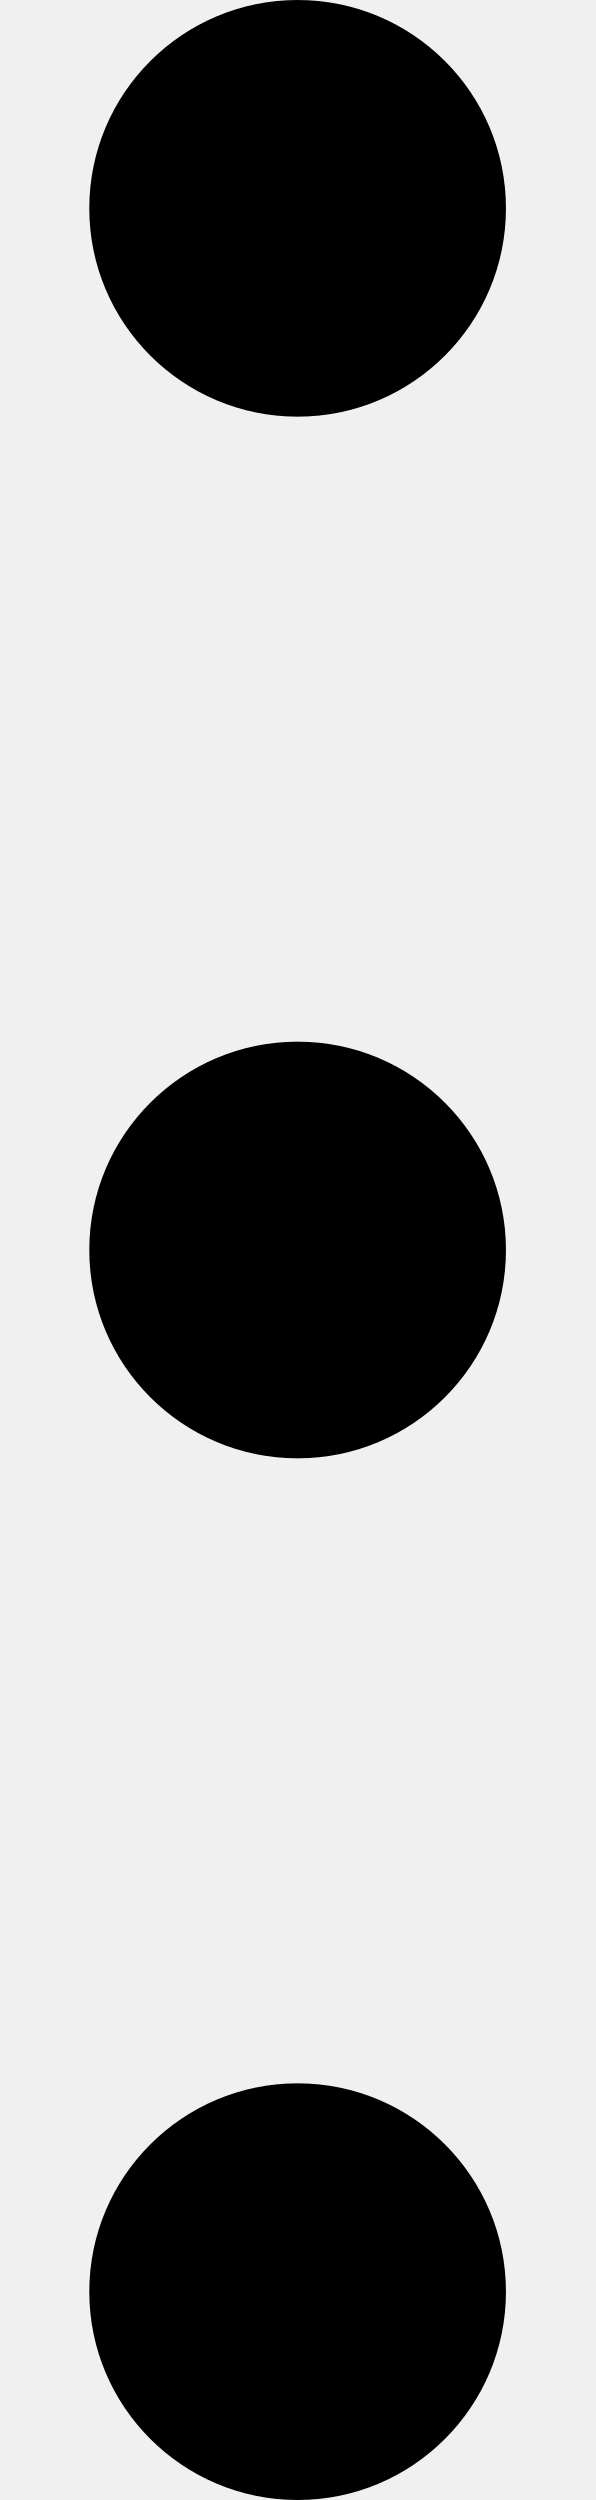
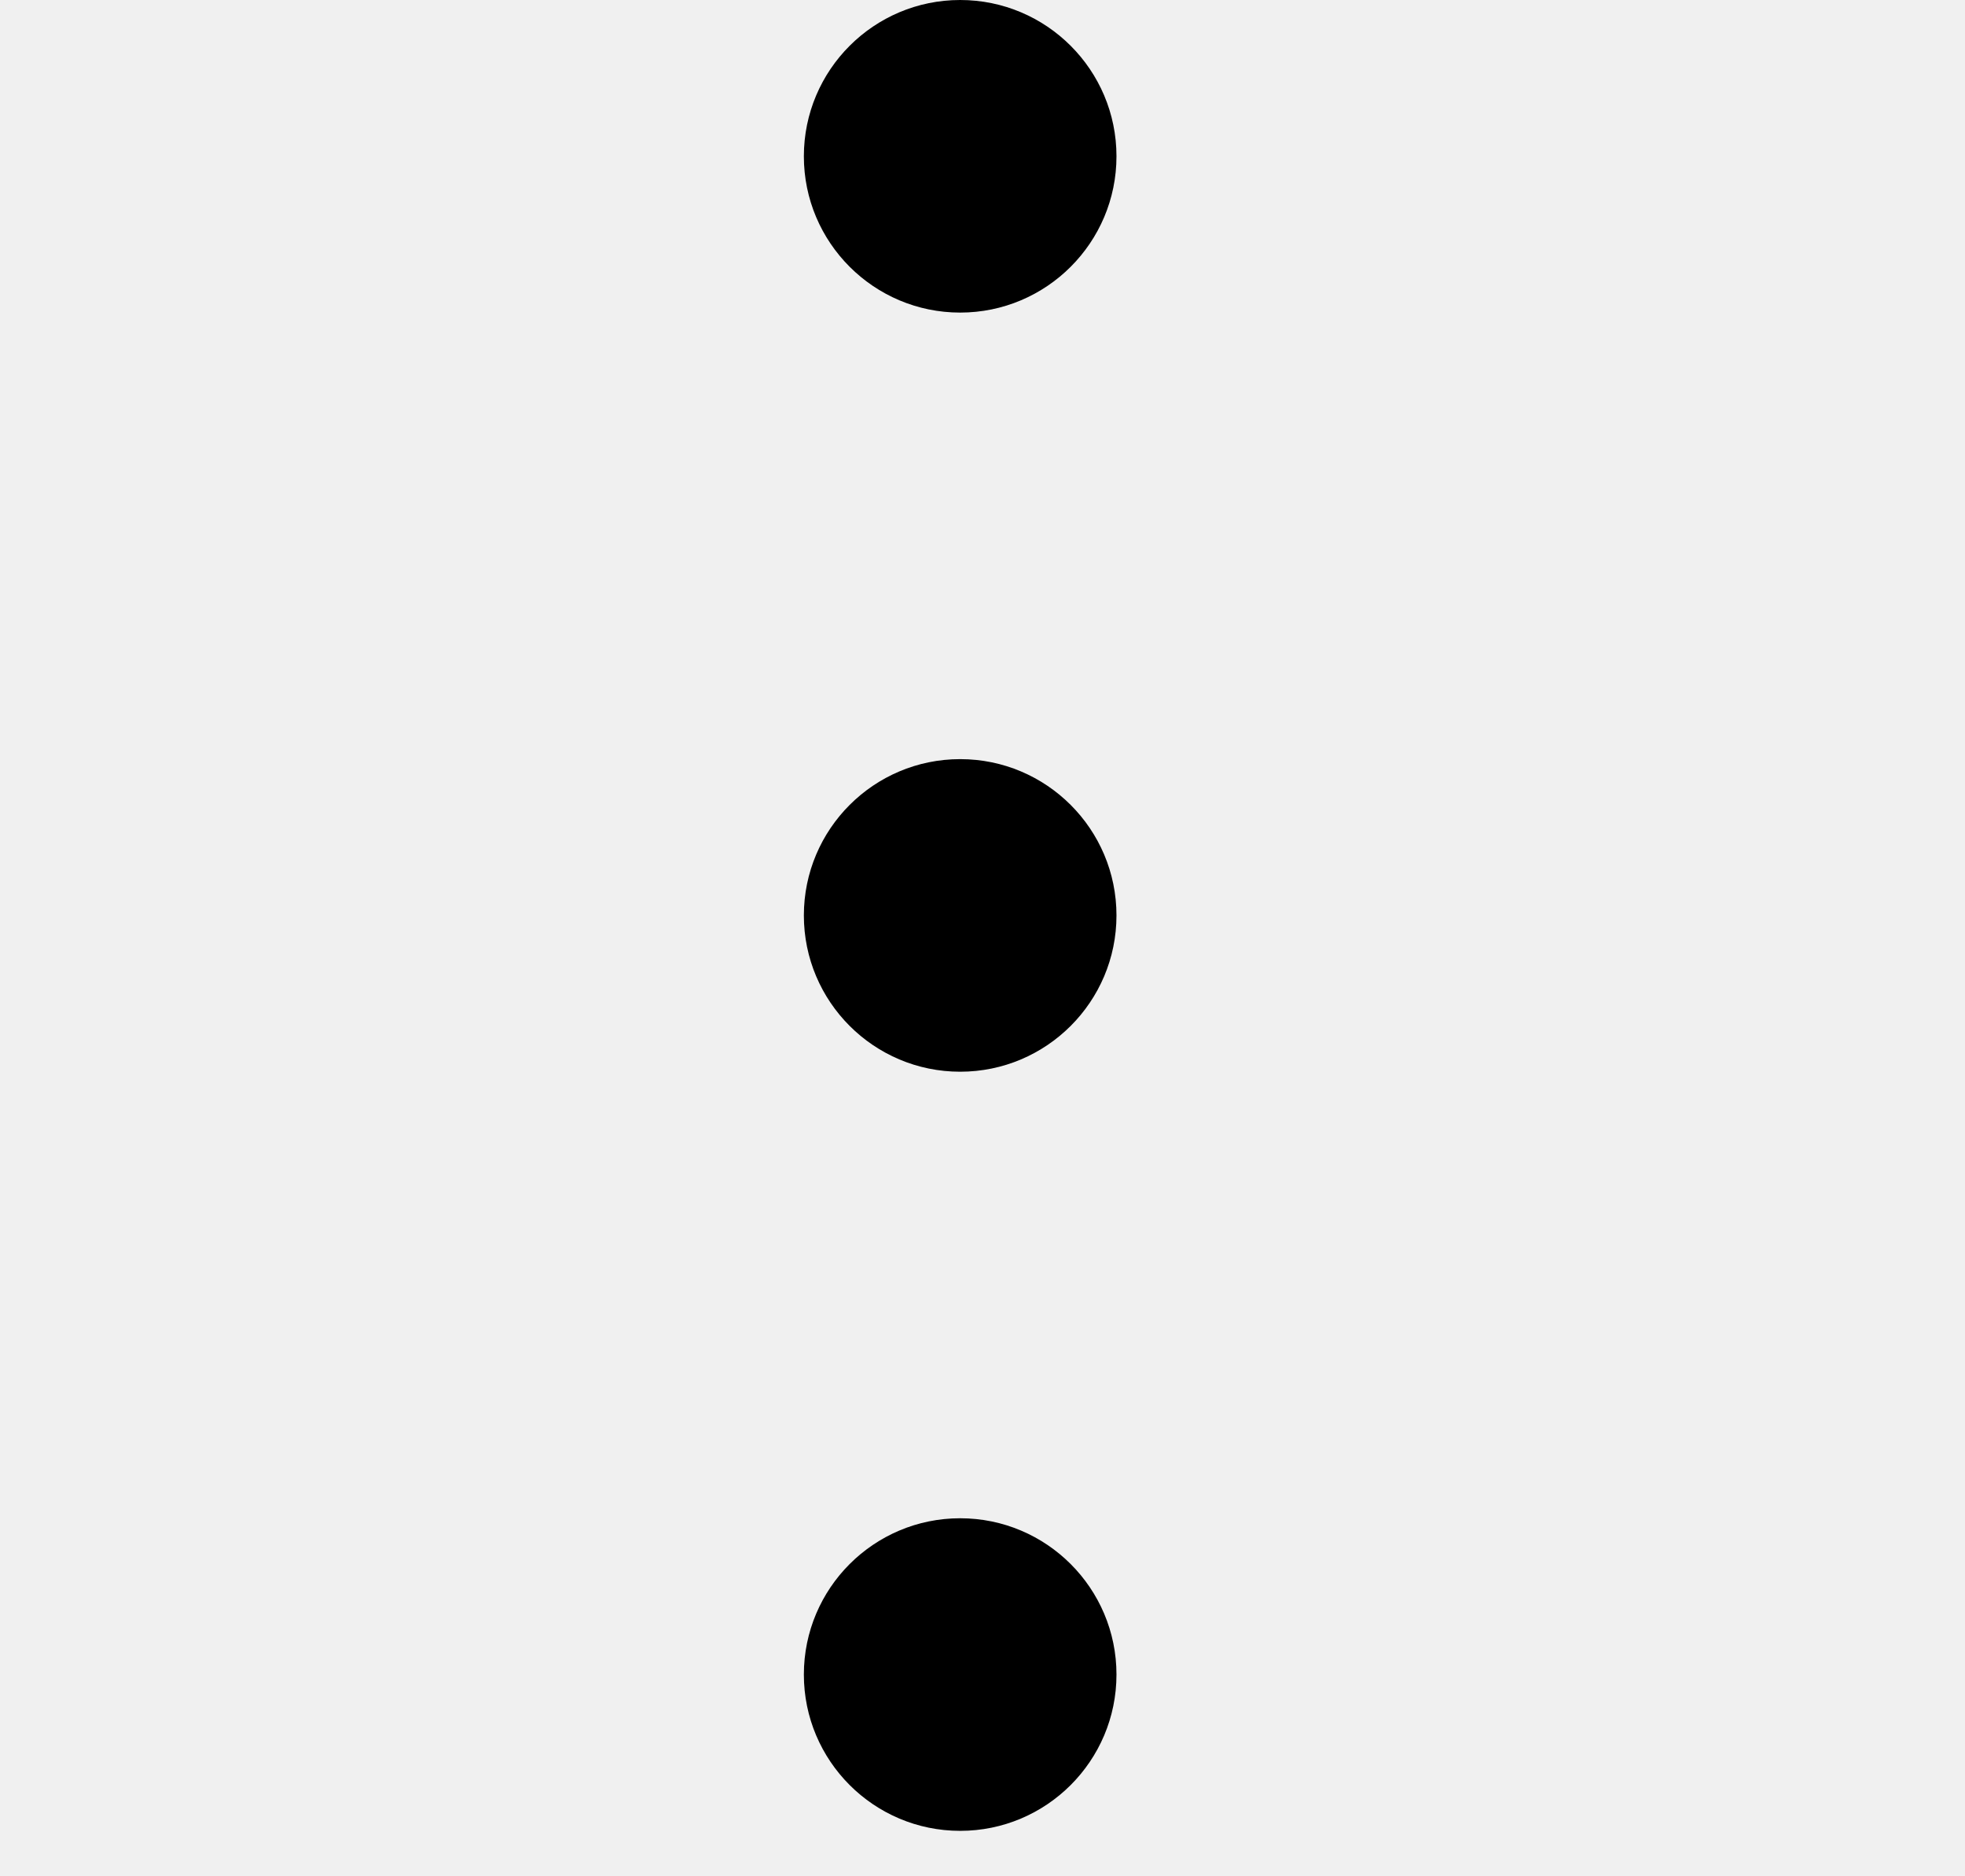
- <svg xmlns="http://www.w3.org/2000/svg" width="5" height="21" viewBox="0 0 5 21" fill="none">
-   <path d="M2.5 17.5C1.534 17.5 0.75 18.284 0.75 19.25C0.75 20.216 1.534 21 2.5 21C3.466 21 4.25 20.216 4.25 19.25C4.25 18.284 3.466 17.5 2.5 17.5Z" fill="black" />
-   <path d="M2.5 8.75C1.534 8.75 0.75 9.534 0.75 10.5C0.75 11.466 1.534 12.25 2.5 12.25C3.466 12.25 4.25 11.466 4.25 10.5C4.25 9.534 3.466 8.75 2.5 8.75Z" fill="black" />
-   <path d="M2.5 0C1.534 8.44944e-08 0.75 0.784 0.75 1.75C0.75 2.716 1.534 3.5 2.5 3.5C3.466 3.5 4.25 2.716 4.25 1.75C4.25 0.784 3.466 -8.44935e-08 2.5 0Z" fill="black" />
+ <svg xmlns="http://www.w3.org/2000/svg" width="22" height="21" viewBox="0 0 22 21" fill="none">
+   <g clip-path="url(#clip0_447_660)">
+     <path d="M10.75 17C9.784 17 9 17.784 9 18.75C9 19.716 9.784 20.5 10.75 20.5C11.716 20.5 12.5 19.716 12.5 18.75C12.5 17.784 11.716 17 10.75 17Z" fill="black" />
+     <path d="M10.75 8.5C9.784 8.5 9 9.284 9 10.25C9 11.216 9.784 12 10.75 12C11.716 12 12.5 11.216 12.5 10.25C12.5 9.284 11.716 8.5 10.75 8.5Z" fill="black" />
+     <path d="M10.75 -8.54287e-08C9.784 -9.34728e-10 9 0.784 9 1.75C9 2.716 9.784 3.5 10.75 3.5C11.716 3.5 12.5 2.716 12.5 1.75C12.5 0.784 11.716 -1.69923e-07 10.75 -8.54287e-08Z" fill="black" />
+   </g>
+   <defs>
+     <clipPath id="clip0_447_660">
+       <rect width="21.5" height="20.5" fill="white" transform="translate(21.5 20.5) rotate(180)" />
+     </clipPath>
+   </defs>
</svg>
